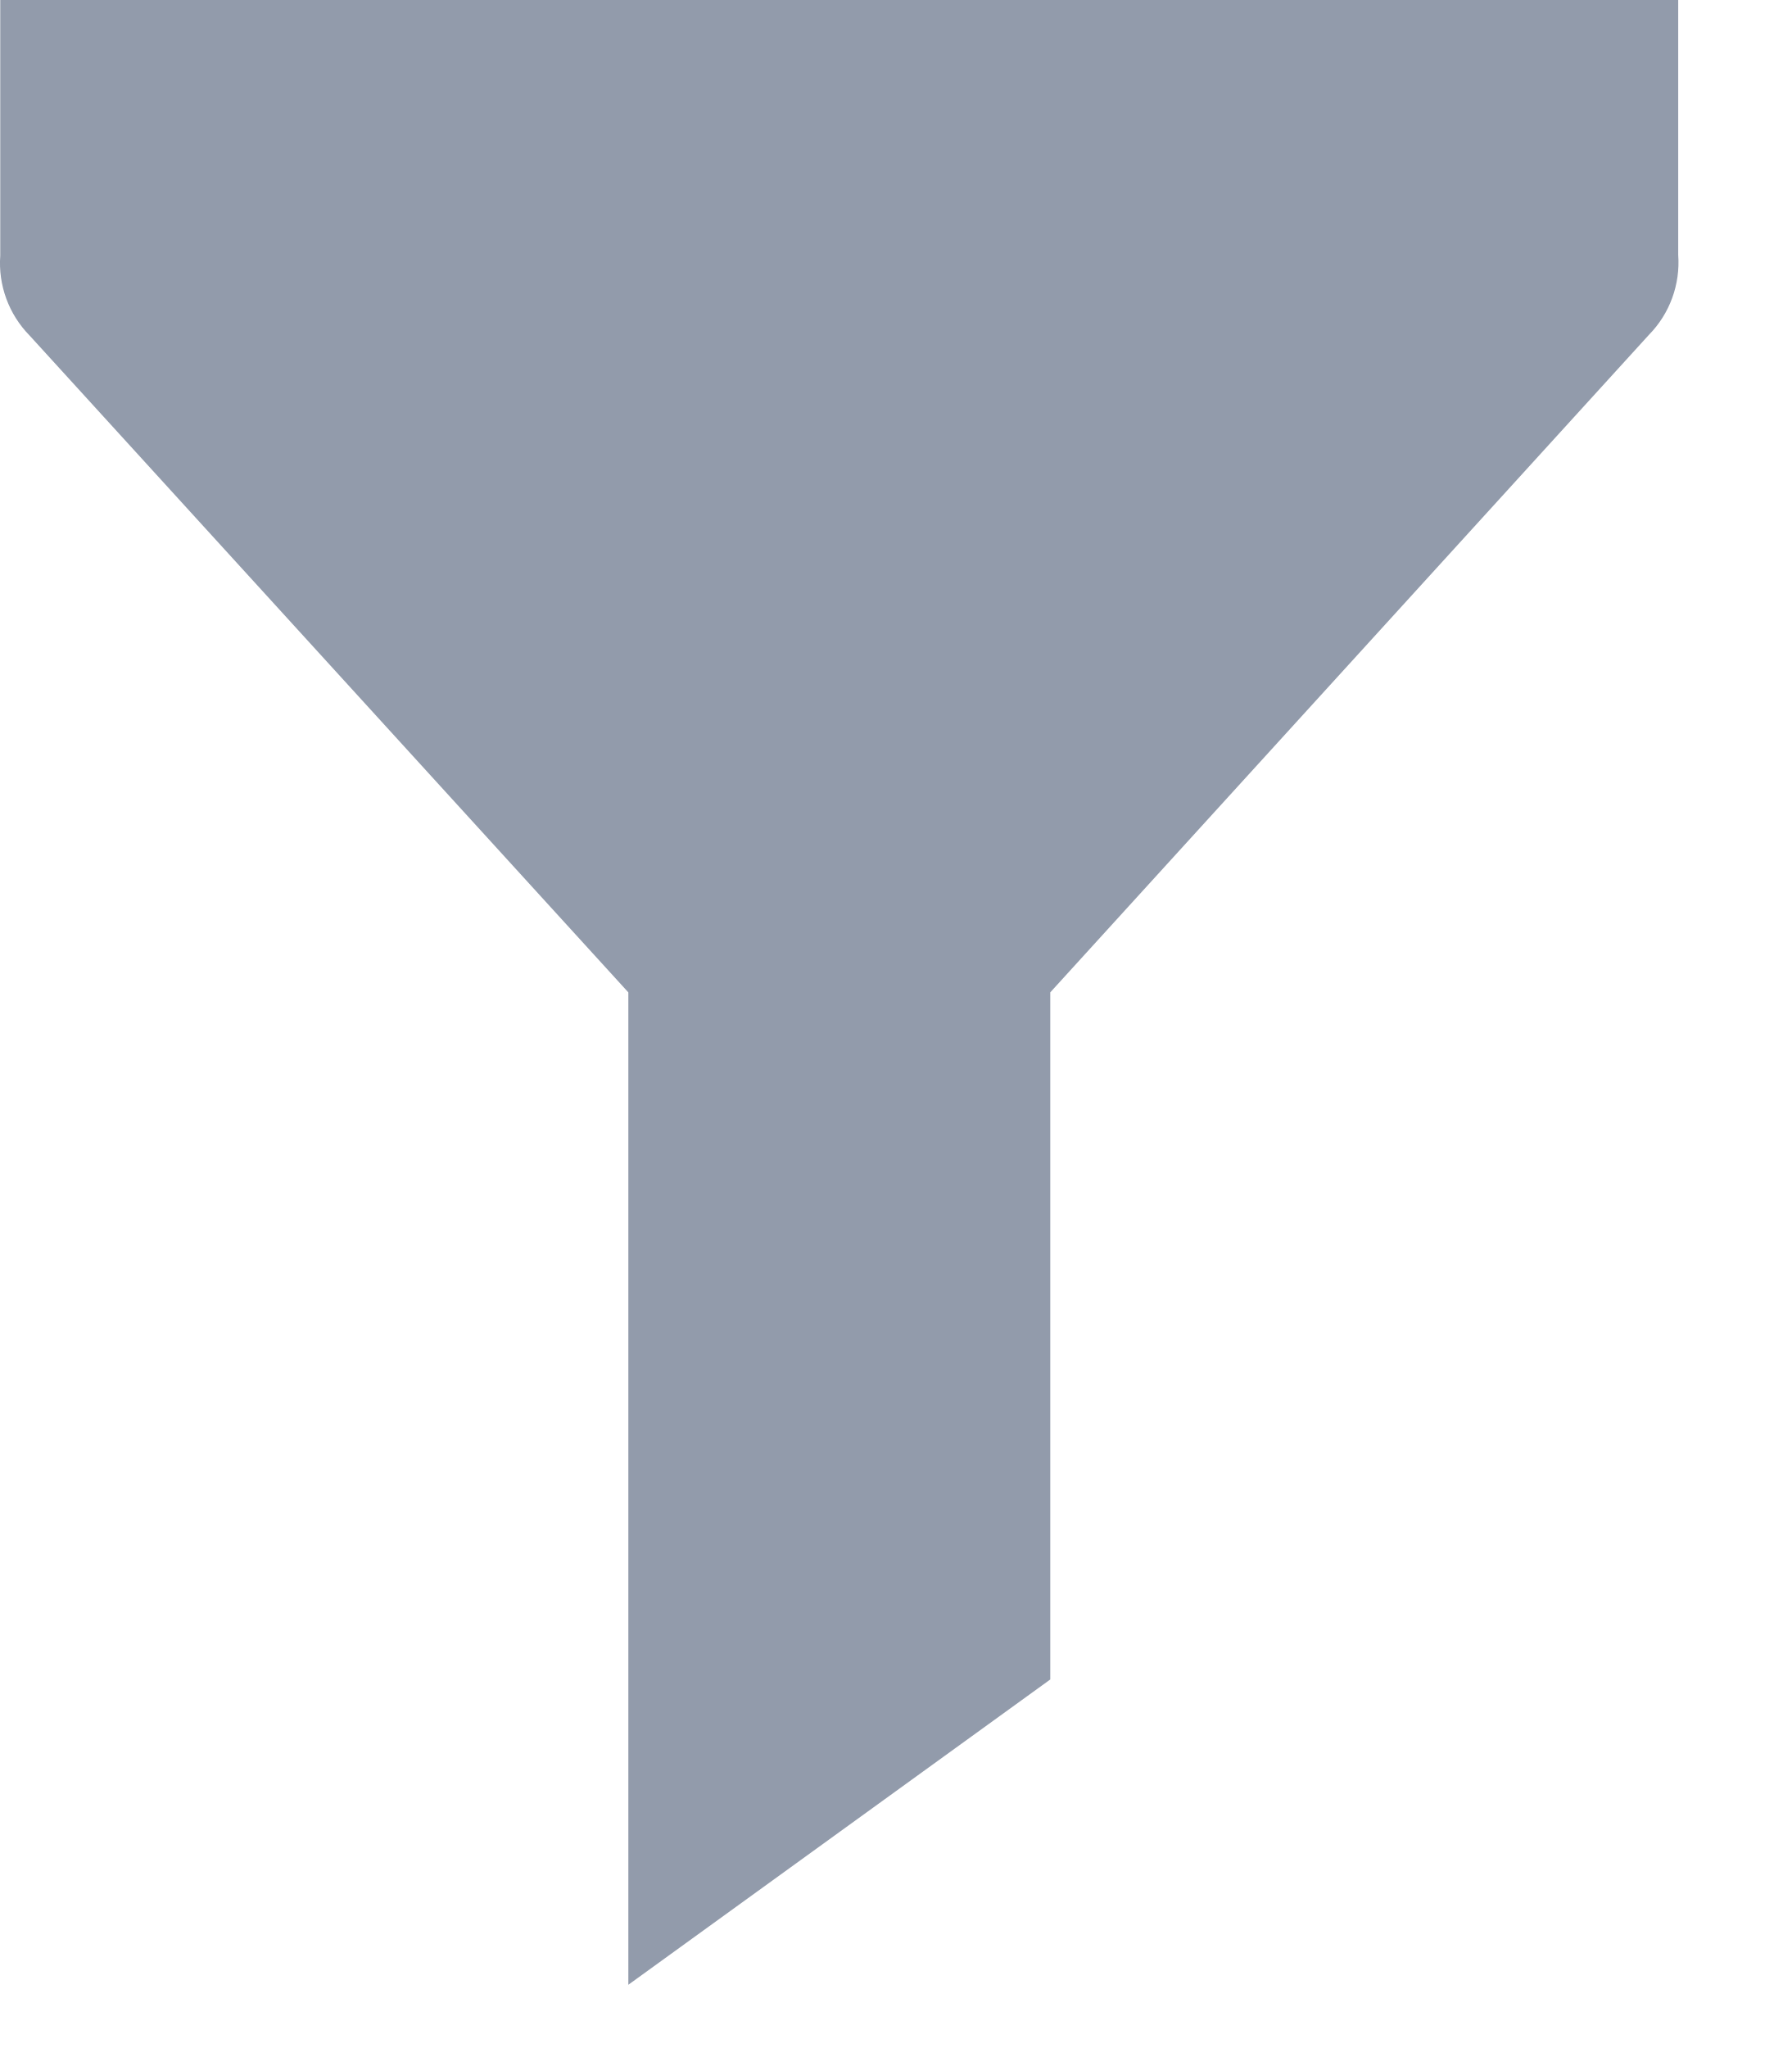
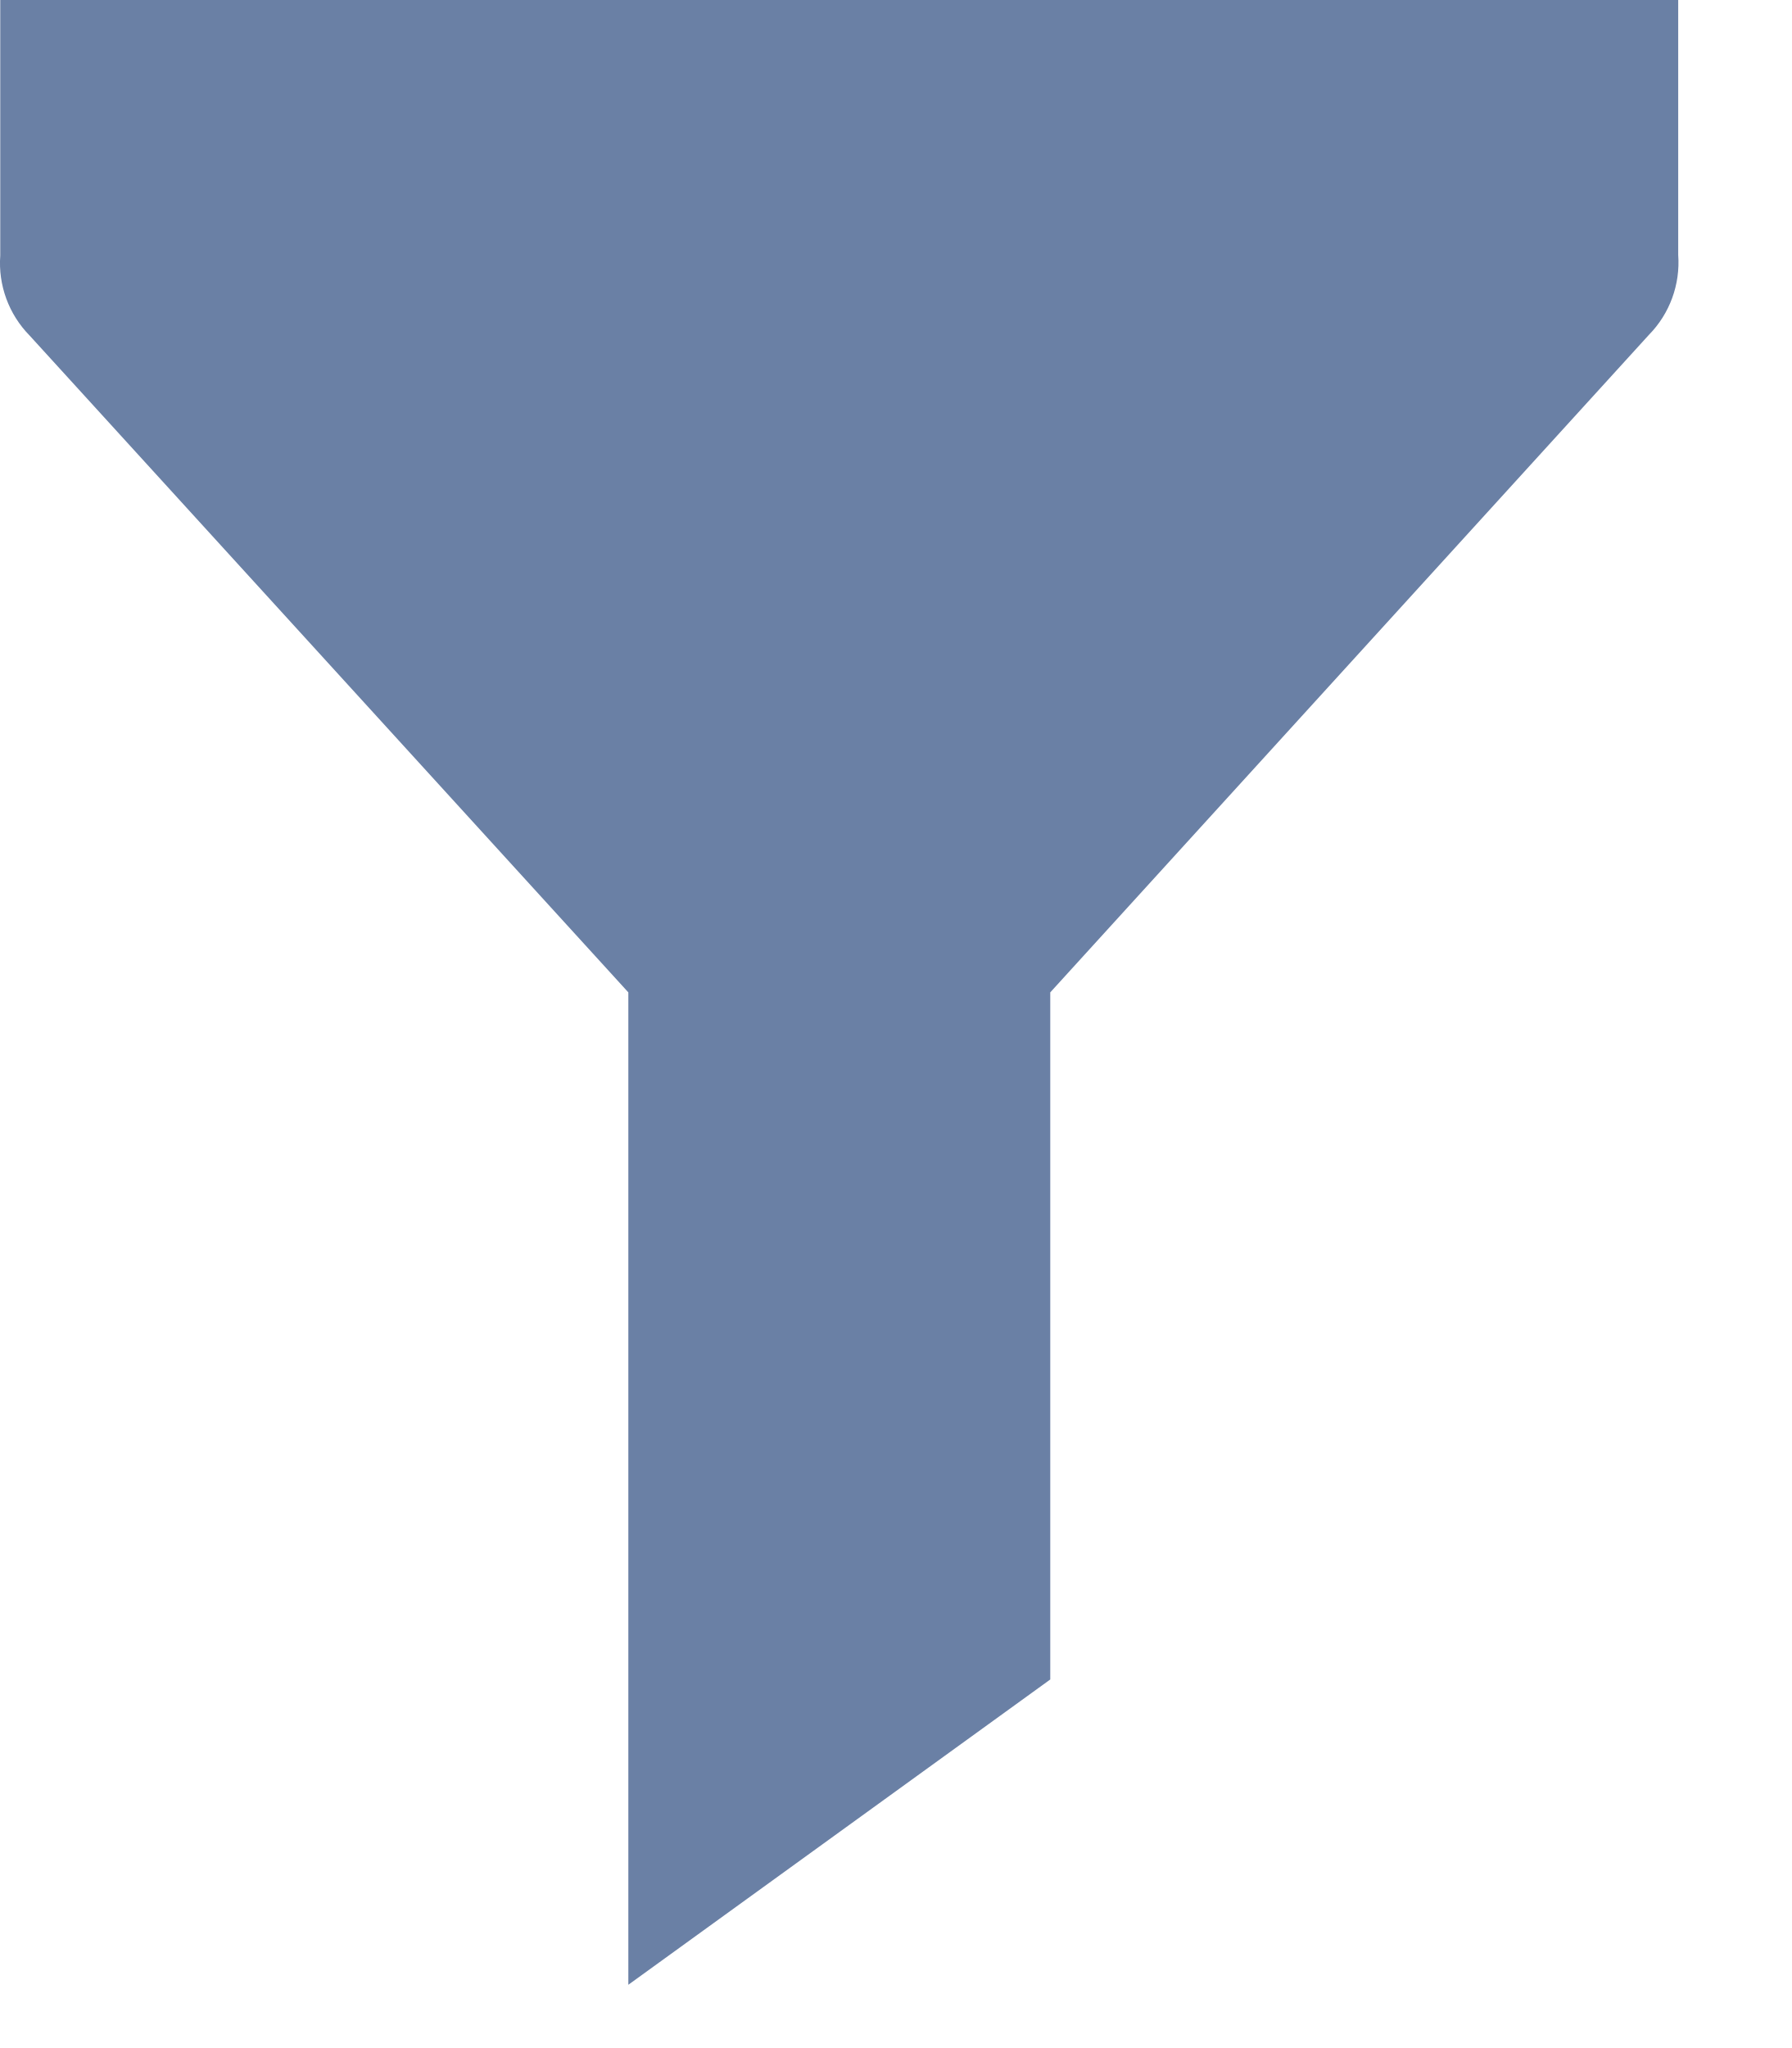
<svg xmlns="http://www.w3.org/2000/svg" viewBox="0 0 14 16">
  <g fill="none" fill-rule="evenodd" transform="translate(-5 -4)">
    <rect width="24" height="24" fill="#FF0000" opacity="0" />
-     <path fill="#929BAB" d="M5.002,5.996 C4.985,6.227 5.068,6.455 5.231,6.621 L9.91,11.753 L9.91,19.506 L13.207,17.121 L13.207,11.753 L17.886,6.615 C18.048,6.45 18.131,6.222 18.114,5.991 L18.114,4 L5.002,4 L5.002,5.996 Z" />
+     <path fill="#6A80A5" d="M5.002,5.996 C4.985,6.227 5.068,6.455 5.231,6.621 L9.91,11.753 L9.91,19.506 L13.207,17.121 L13.207,11.753 L17.886,6.615 C18.048,6.45 18.131,6.222 18.114,5.991 L18.114,4 L5.002,4 L5.002,5.996 Z" />
  </g>
</svg>
